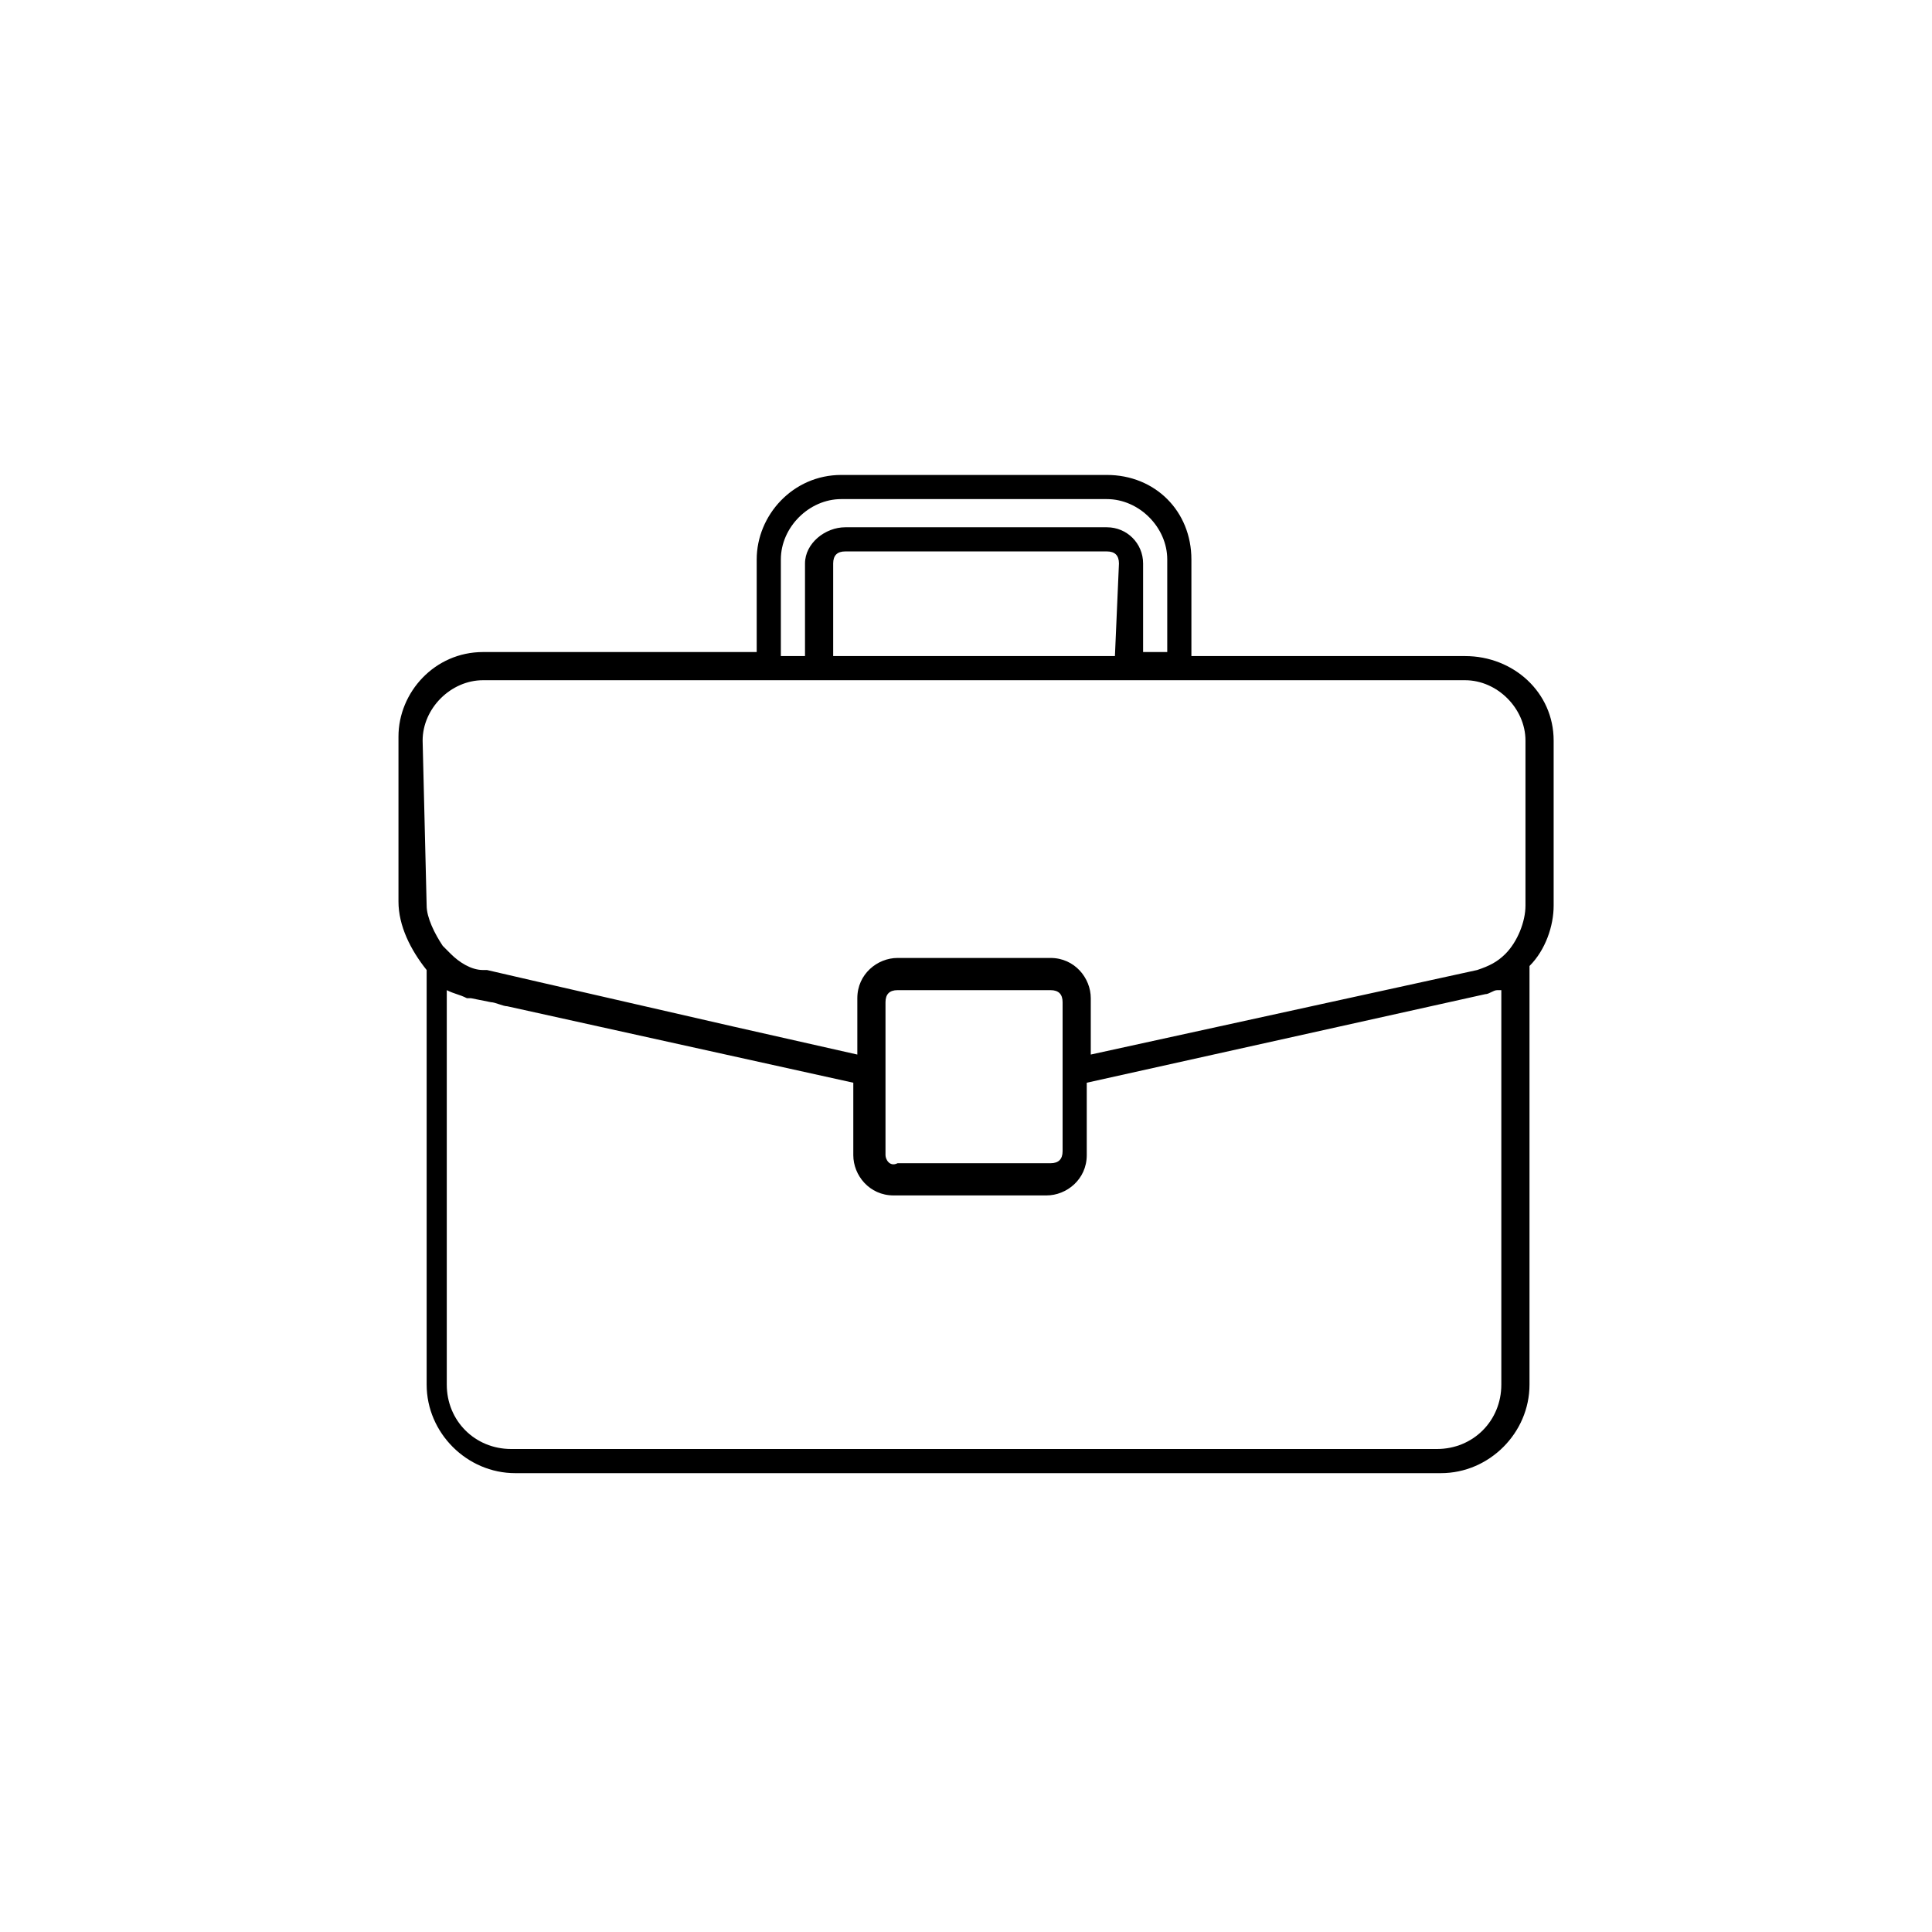
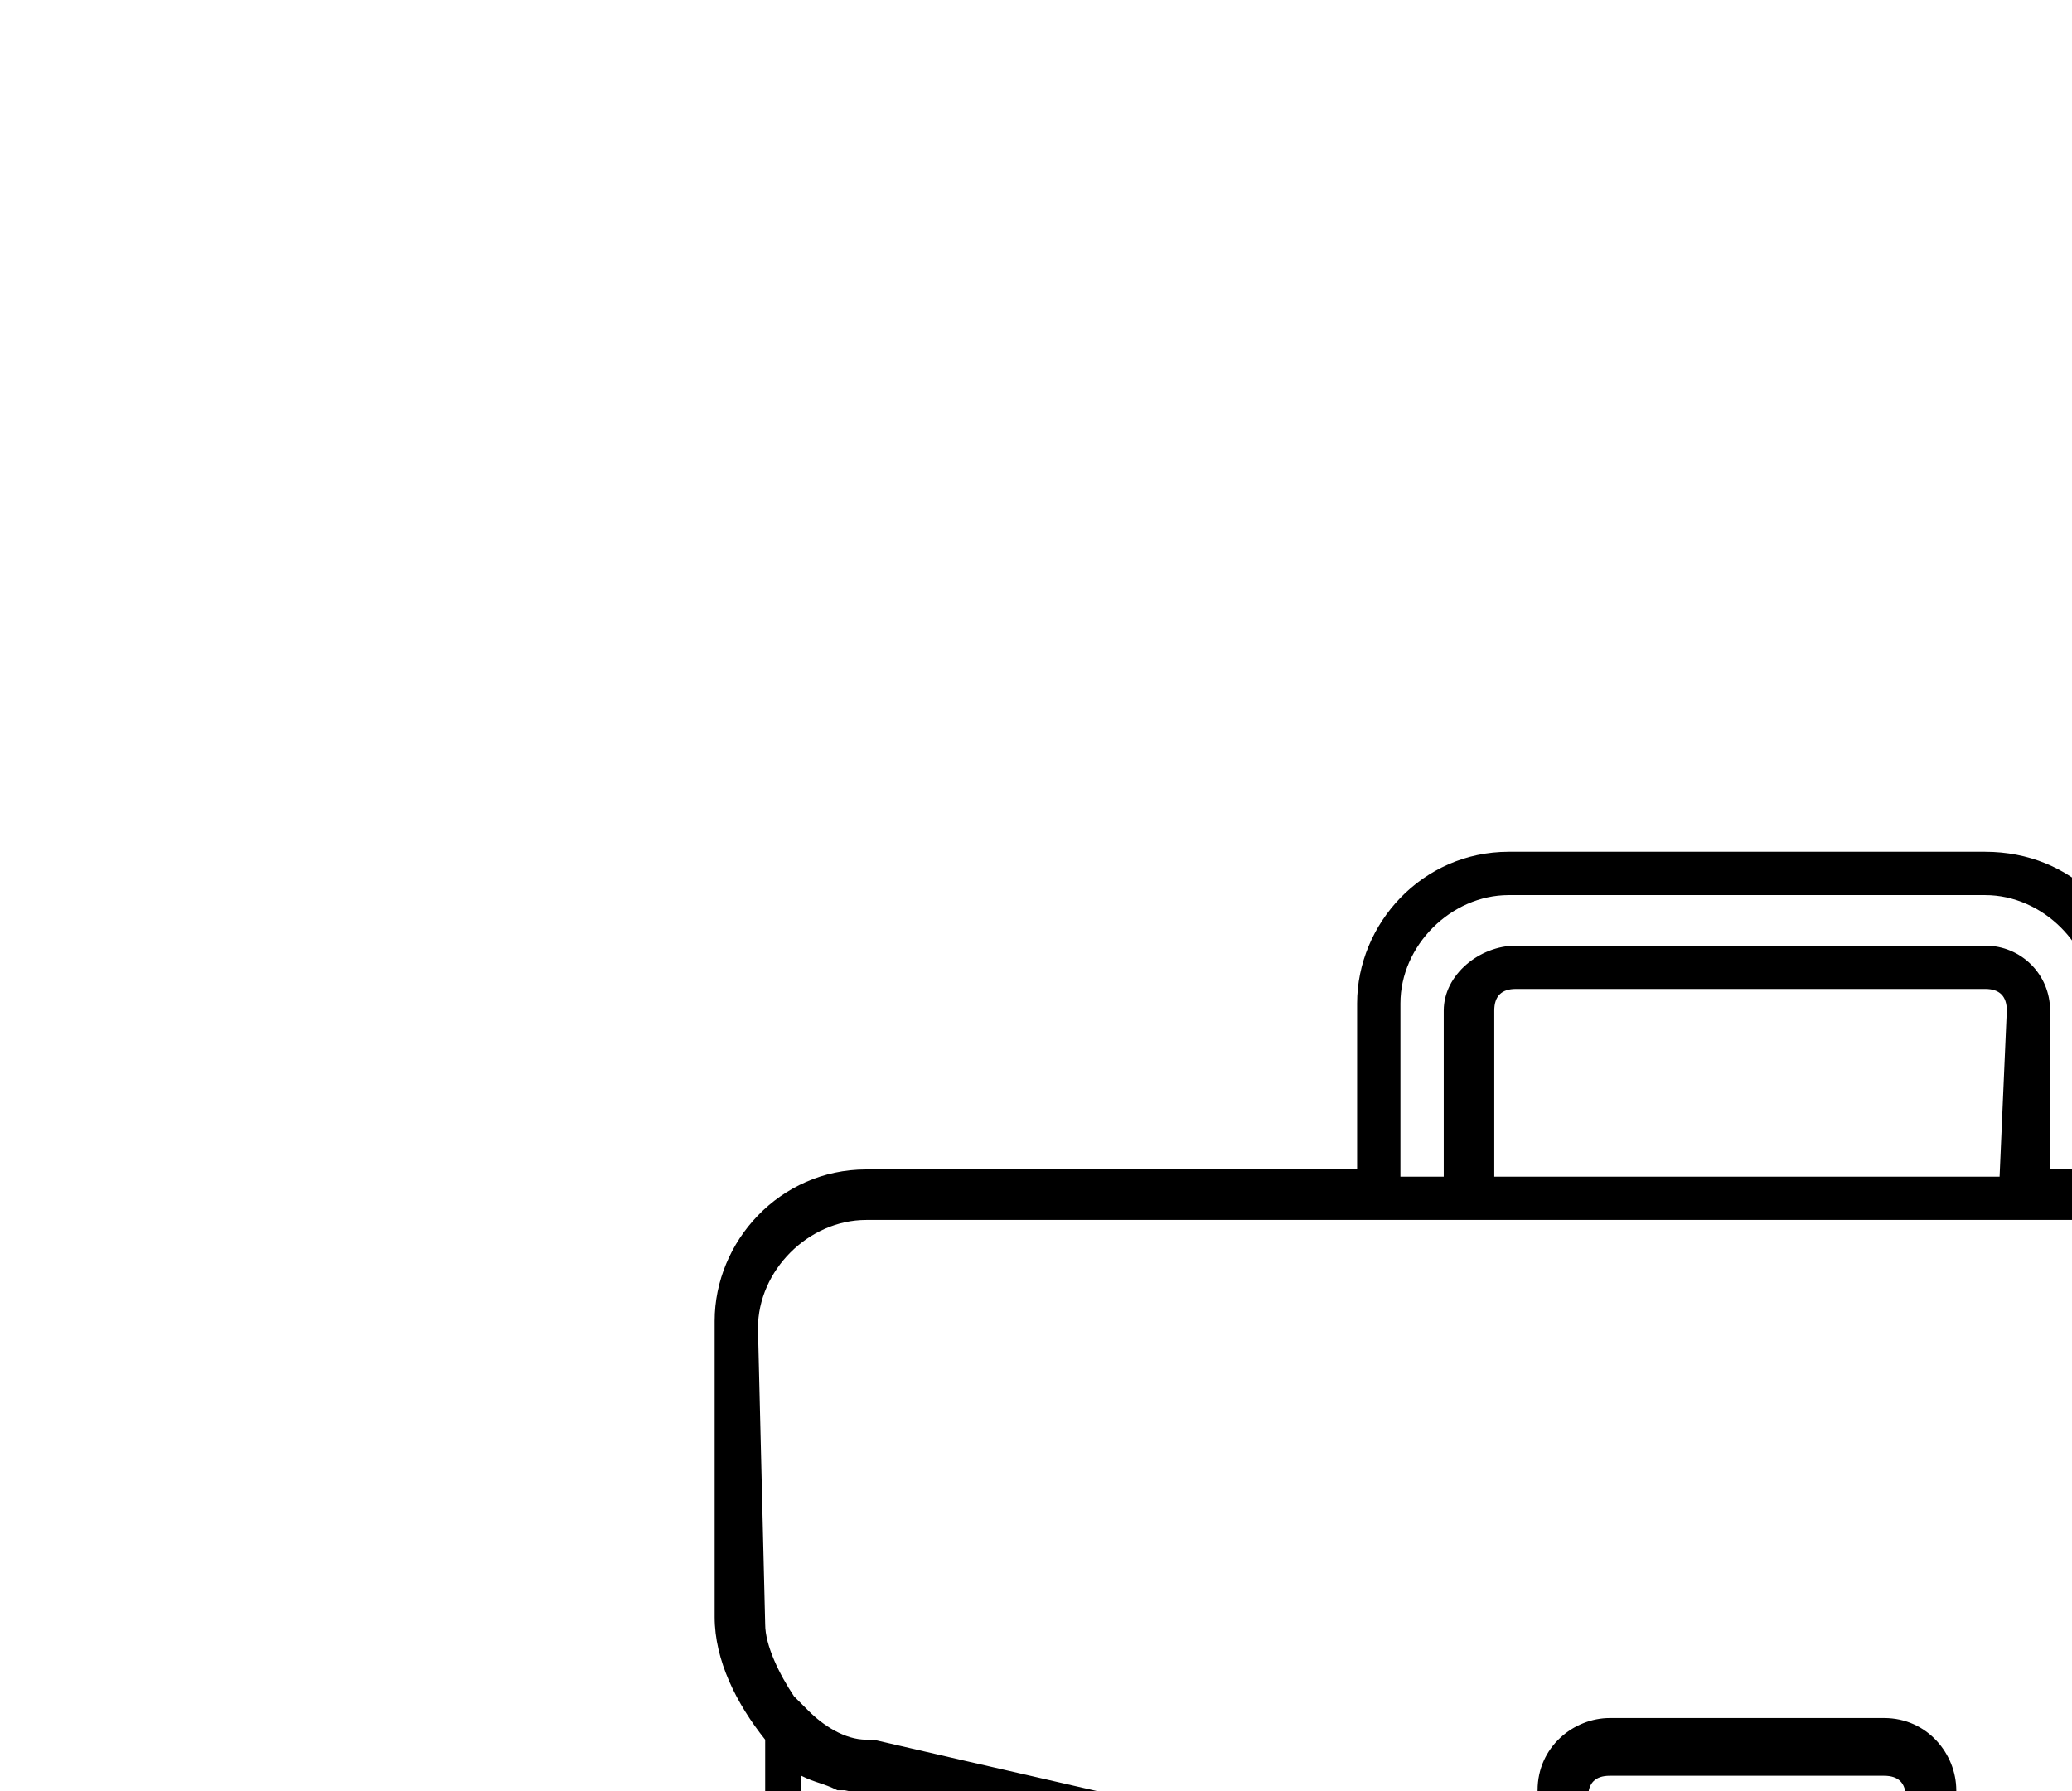
- <svg xmlns="http://www.w3.org/2000/svg" width="48" height="48">
+ <svg xmlns="http://www.w3.org/2000/svg" id="root">
  <path d="M36.4 16.3h-6.8v-2.4c0-1.2-.9-2.1-2.1-2.1h-6.6c-1.2 0-2.1 1-2.1 2.1v2.3H12c-1.2 0-2.1 1-2.1 2.1v4.1c0 .6.3 1.2.7 1.7v10.3c0 1.2 1 2.2 2.2 2.2h23c1.2 0 2.2-1 2.2-2.2V24c.4-.4.6-1 .6-1.5v-4.1c0-1.2-1-2.1-2.2-2.1zm-17-2.4c0-.8.7-1.5 1.5-1.5h6.6c.8 0 1.5.7 1.5 1.5v2.3h-.6V14c0-.5-.4-.9-.9-.9H21c-.5 0-1 .4-1 .9v2.3h-.6v-2.4zm8.3 2.4h-7V14c0-.2.1-.3.3-.3h6.5c.2 0 .3.1.3.3l-.1 2.3zm-17.2 2.1c0-.8.7-1.5 1.5-1.5H36.4c.8 0 1.5.7 1.5 1.5v4.1c0 .4-.2.9-.5 1.2-.2.2-.4.3-.7.4l-9.6 2.1v-1.4c0-.5-.4-1-1-1h-3.8c-.5 0-1 .4-1 1v1.4l-3.1-.7-4.8-1.1-1.3-.3H12h.1-.1c-.3 0-.6-.2-.8-.4l-.2-.2c-.2-.3-.4-.7-.4-1l-.1-4.1zM22 28.7v-3.8c0-.2.1-.3.3-.3h3.8c.2 0 .3.1.3.3v3.7c0 .2-.1.3-.3.3h-3.8c-.2.1-.3-.1-.3-.2zm15.3 5.7c0 .9-.7 1.6-1.6 1.6h-23c-.9 0-1.6-.7-1.6-1.6v-9.8c.2.1.3.1.5.2h.1l.5.1c.1 0 .3.1.4.1l8.6 1.9v1.8c0 .5.4 1 1 1H26c.5 0 1-.4 1-1v-1.8l9.9-2.2c.1 0 .2-.1.3-.1h.1v9.8z" />
</svg>
